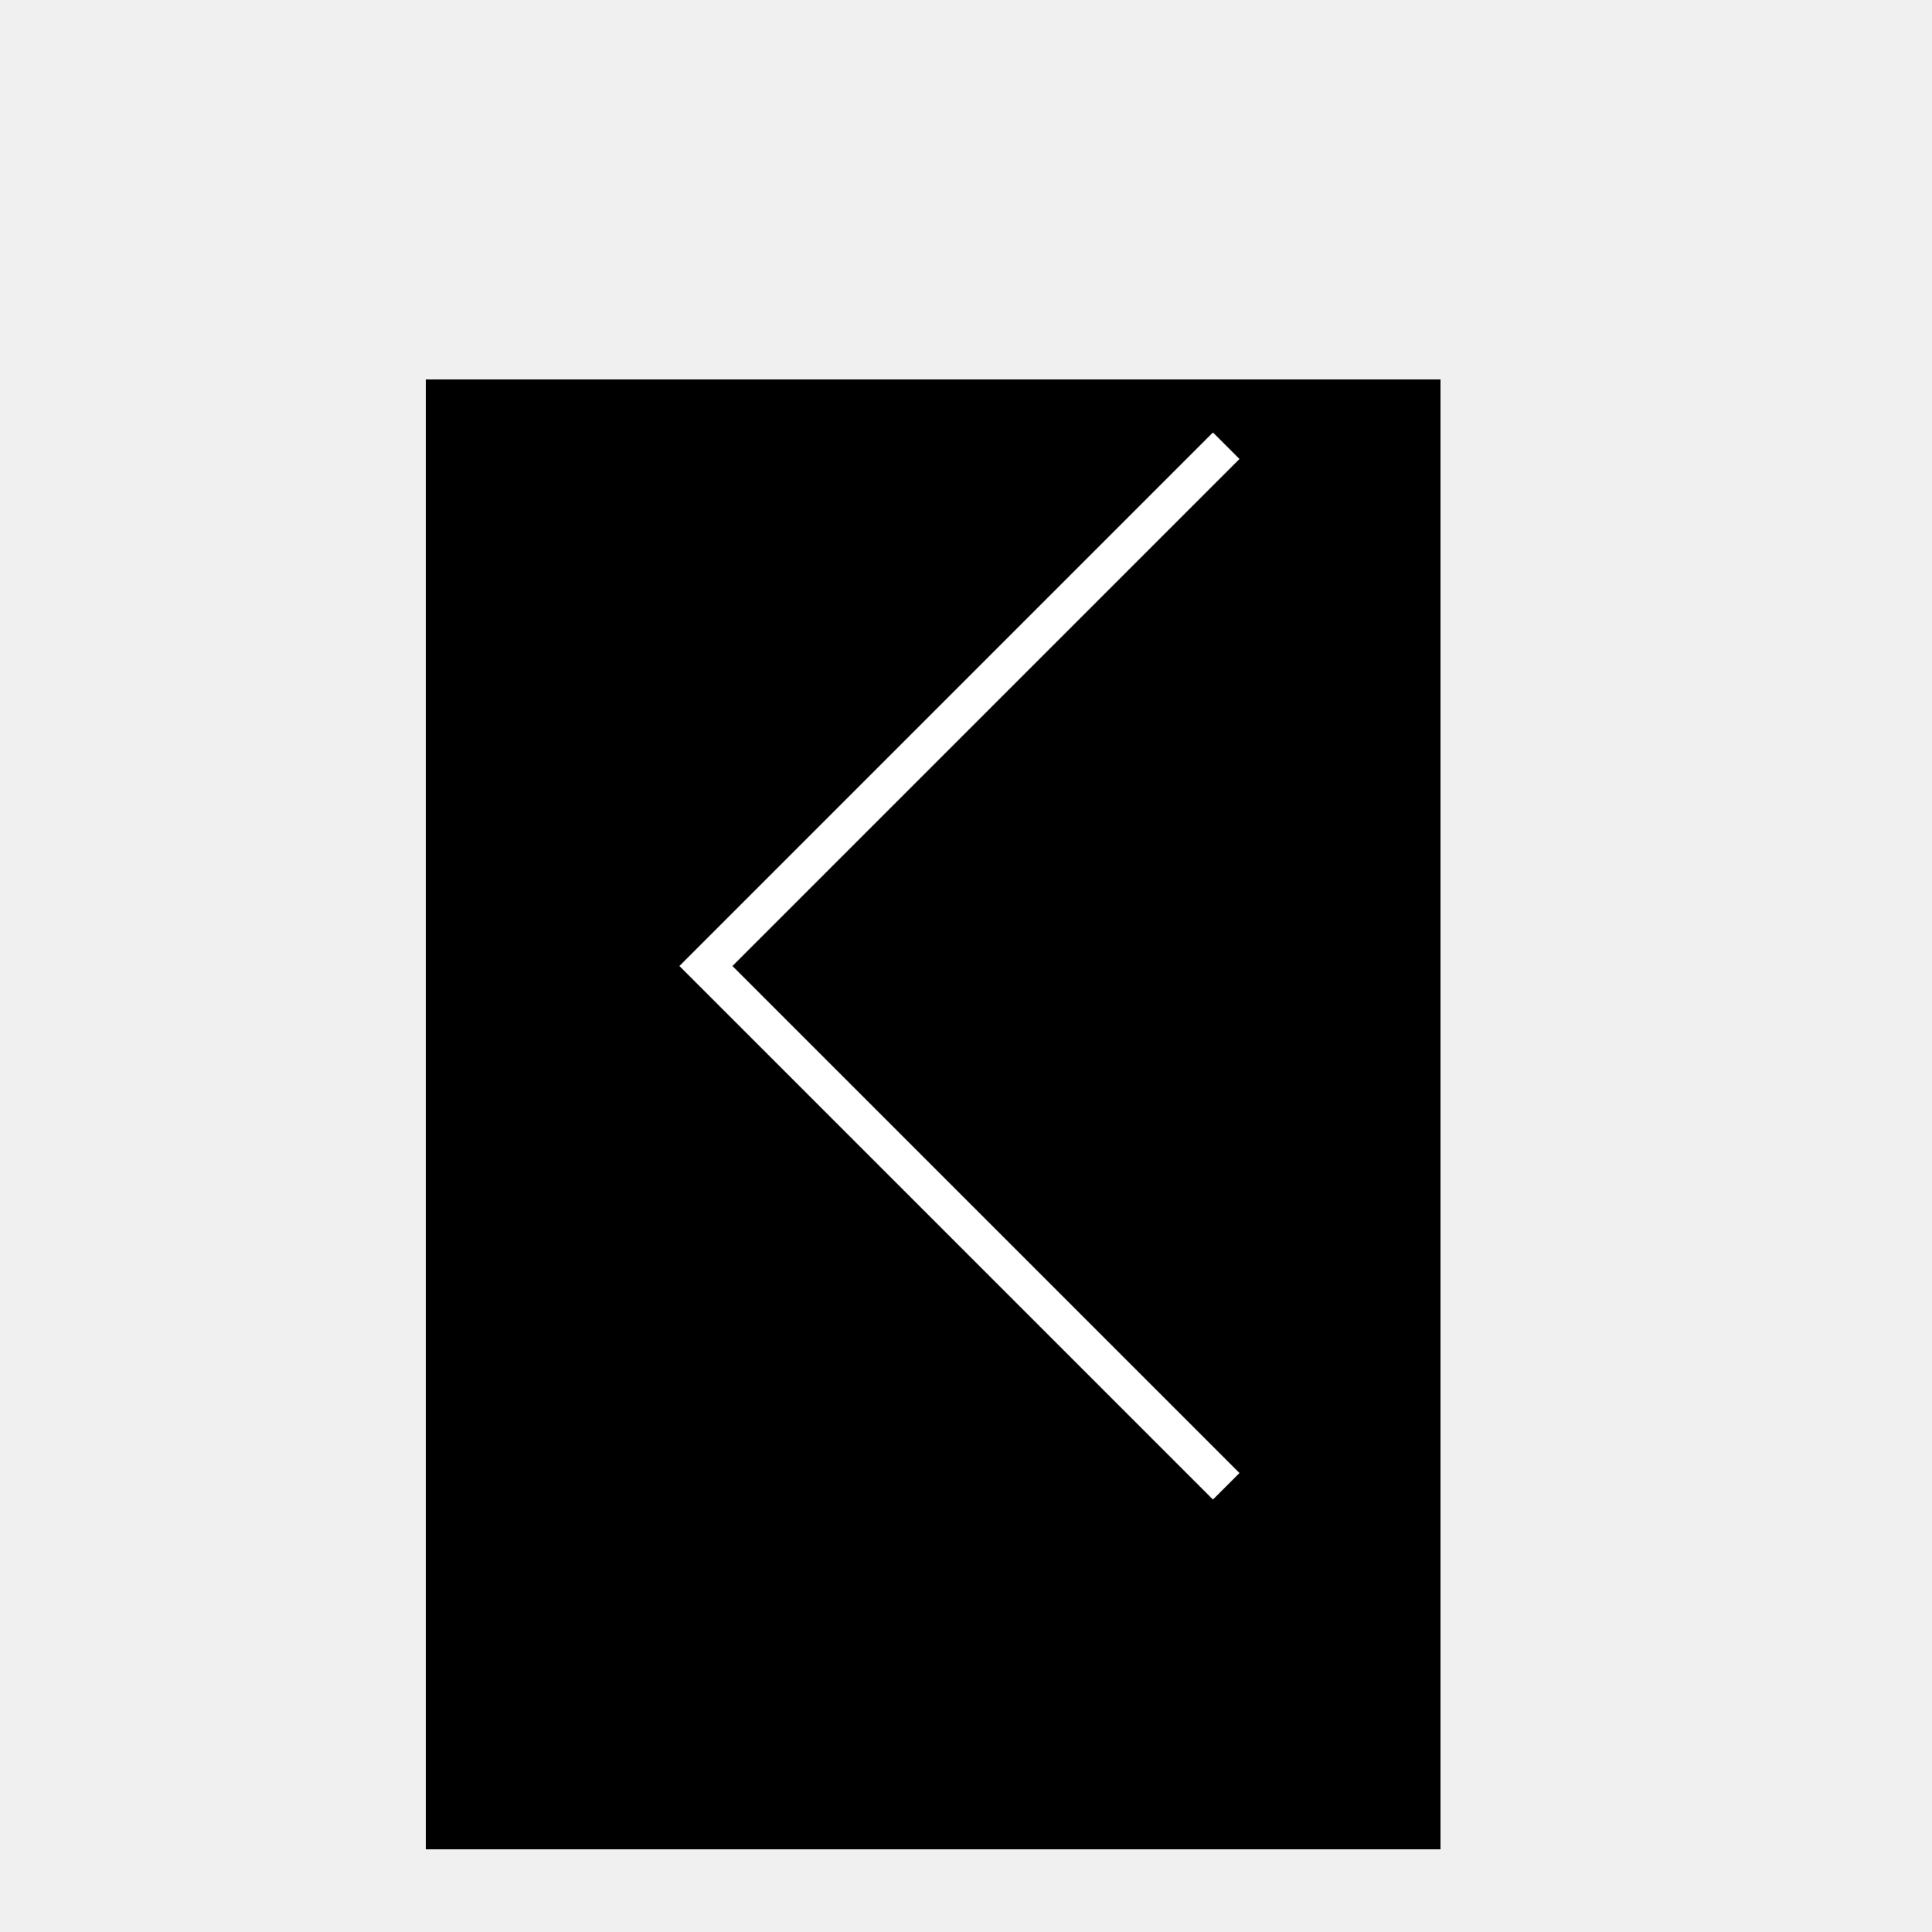
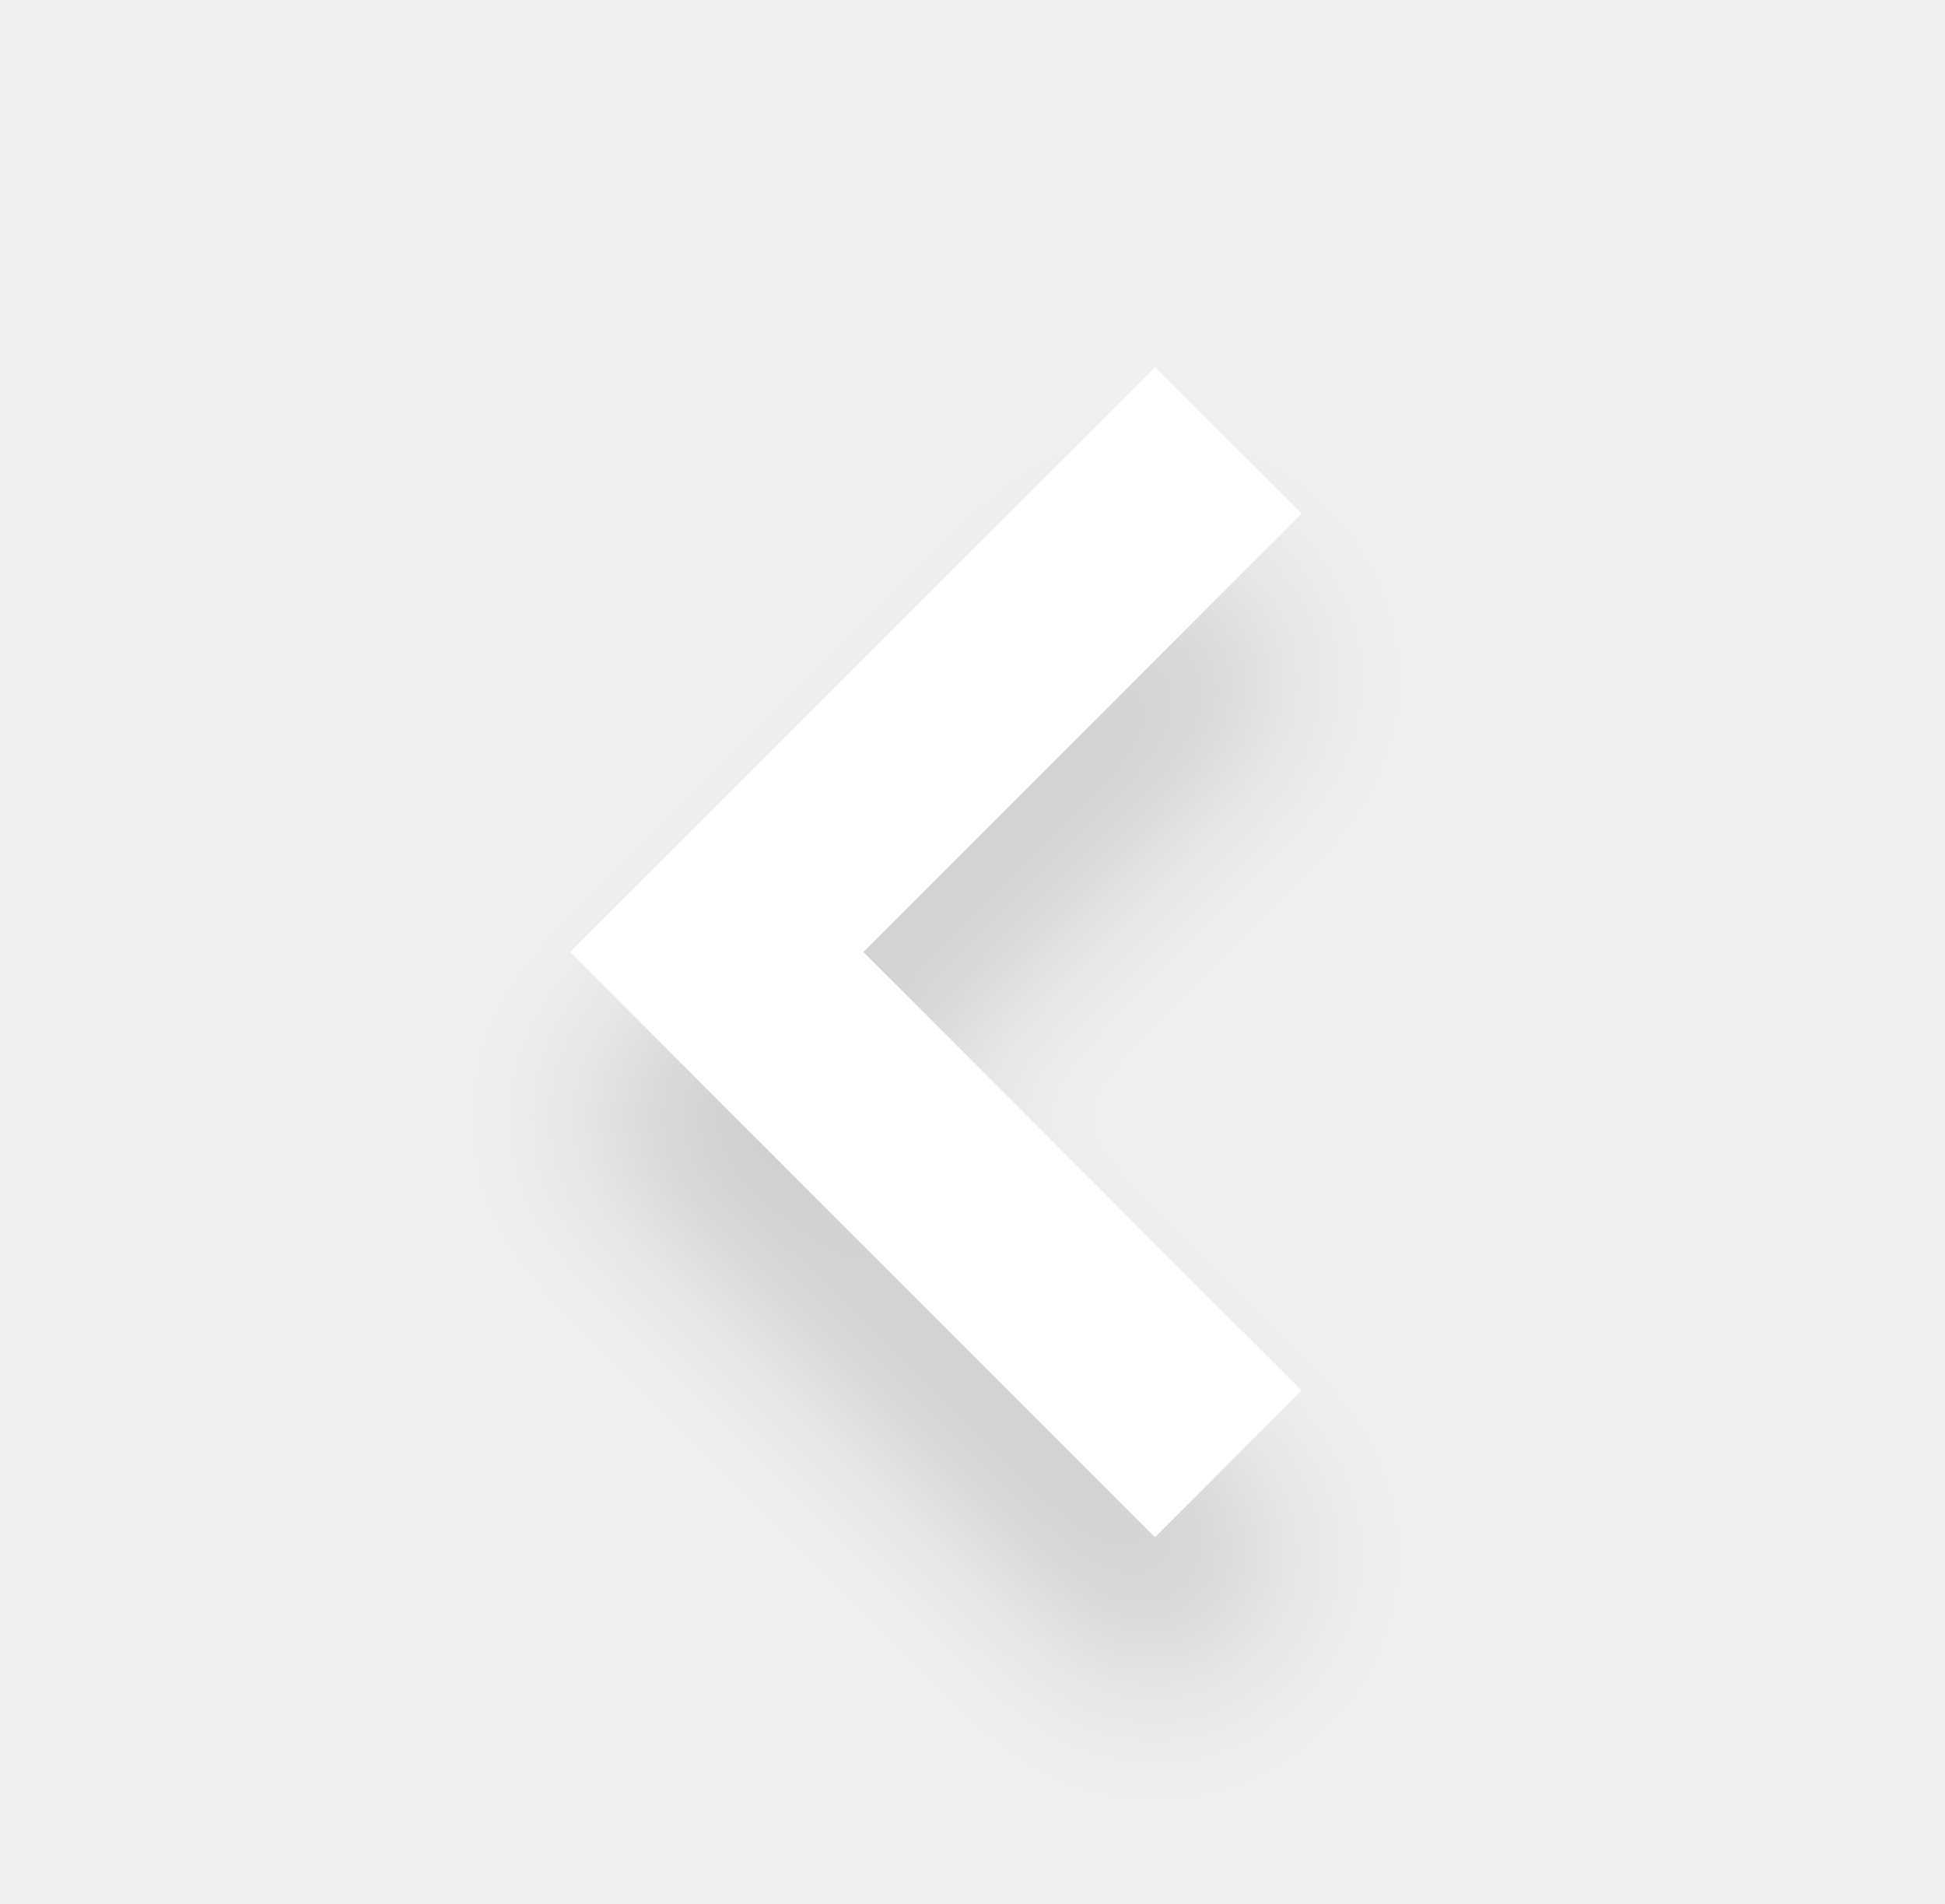
- <svg xmlns="http://www.w3.org/2000/svg" width="52" height="52" viewBox="0 0 52 52" fill="none">
-   <g filter="url(#filter0_d_2891_19166)">
-     <path d="M33 12L19 26L33 40" stroke="white" stroke_width="5" />
+ <svg xmlns="http://www.w3.org/2000/svg" width="47" height="46" viewBox="0 0 47 46" fill="none">
+   <g filter="url(#filter0_d_2891_15875)">
+     <path d="M29.68 10.64L17.319 23L29.68 35.36" stroke="white" stroke-width="5" />
  </g>
  <defs>
-     <filter id="filter0_d_2891_19166" x="11.465" y="10.232" width="27.305" height="39.535" filterUnits="userSpaceOnUse" color_interpolation_filters="sRGB">
-       <feFlood flood_opacity="0" result="BackgroundImageFix" />
+     <filter id="filter0_d_2891_15875" x="9.785" y="8.872" width="25.664" height="36.256" filterUnits="userSpaceOnUse" color-interpolation-filters="sRGB">
+       <feFlood flood-opacity="0" result="BackgroundImageFix" />
      <feColorMatrix in="SourceAlpha" type="matrix" values="0 0 0 0 0 0 0 0 0 0 0 0 0 0 0 0 0 0 127 0" result="hardAlpha" />
      <feOffset dy="4" />
      <feGaussianBlur stdDeviation="2" />
      <feComposite in2="hardAlpha" operator="out" />
      <feColorMatrix type="matrix" values="0 0 0 0 0 0 0 0 0 0 0 0 0 0 0 0 0 0 0.15 0" />
-       <feBlend mode="normal" in2="BackgroundImageFix" result="effect1_dropShadow_2891_19166" />
-       <feBlend mode="normal" in="SourceGraphic" in2="effect1_dropShadow_2891_19166" result="shape" />
+       <feBlend mode="normal" in2="BackgroundImageFix" result="effect1_dropShadow_2891_15875" />
+       <feBlend mode="normal" in="SourceGraphic" in2="effect1_dropShadow_2891_15875" result="shape" />
    </filter>
  </defs>
</svg>
